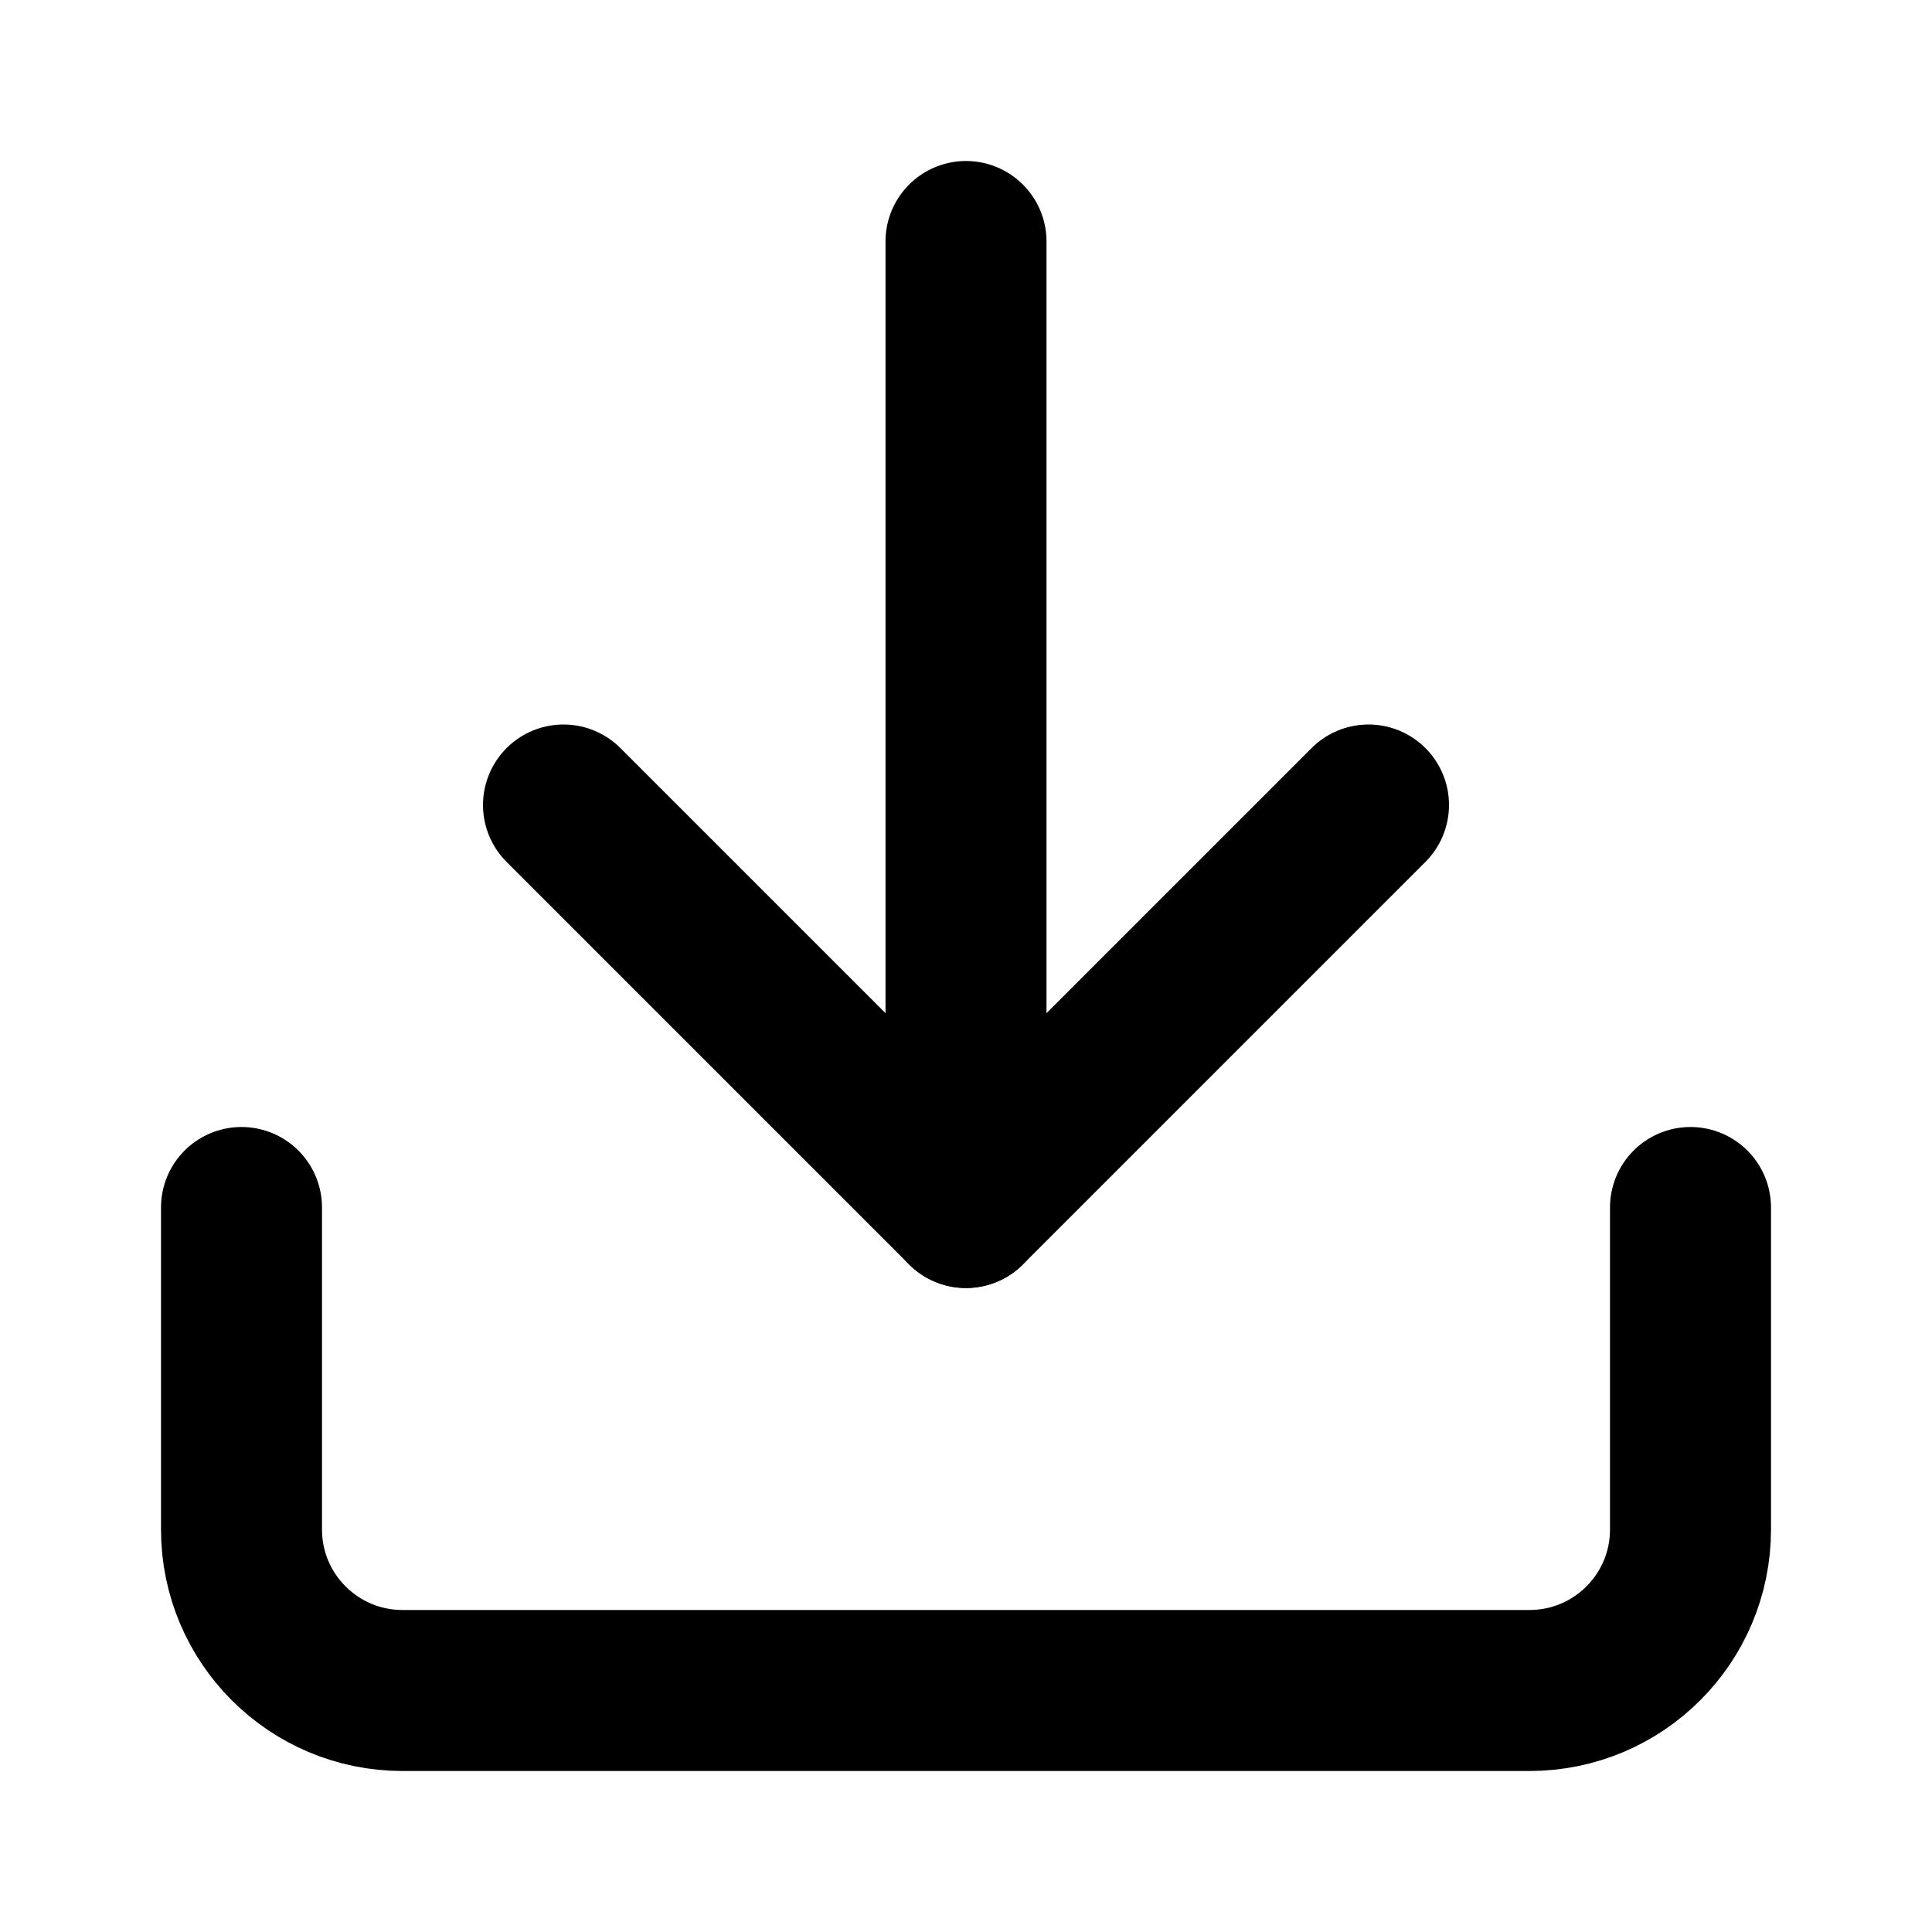
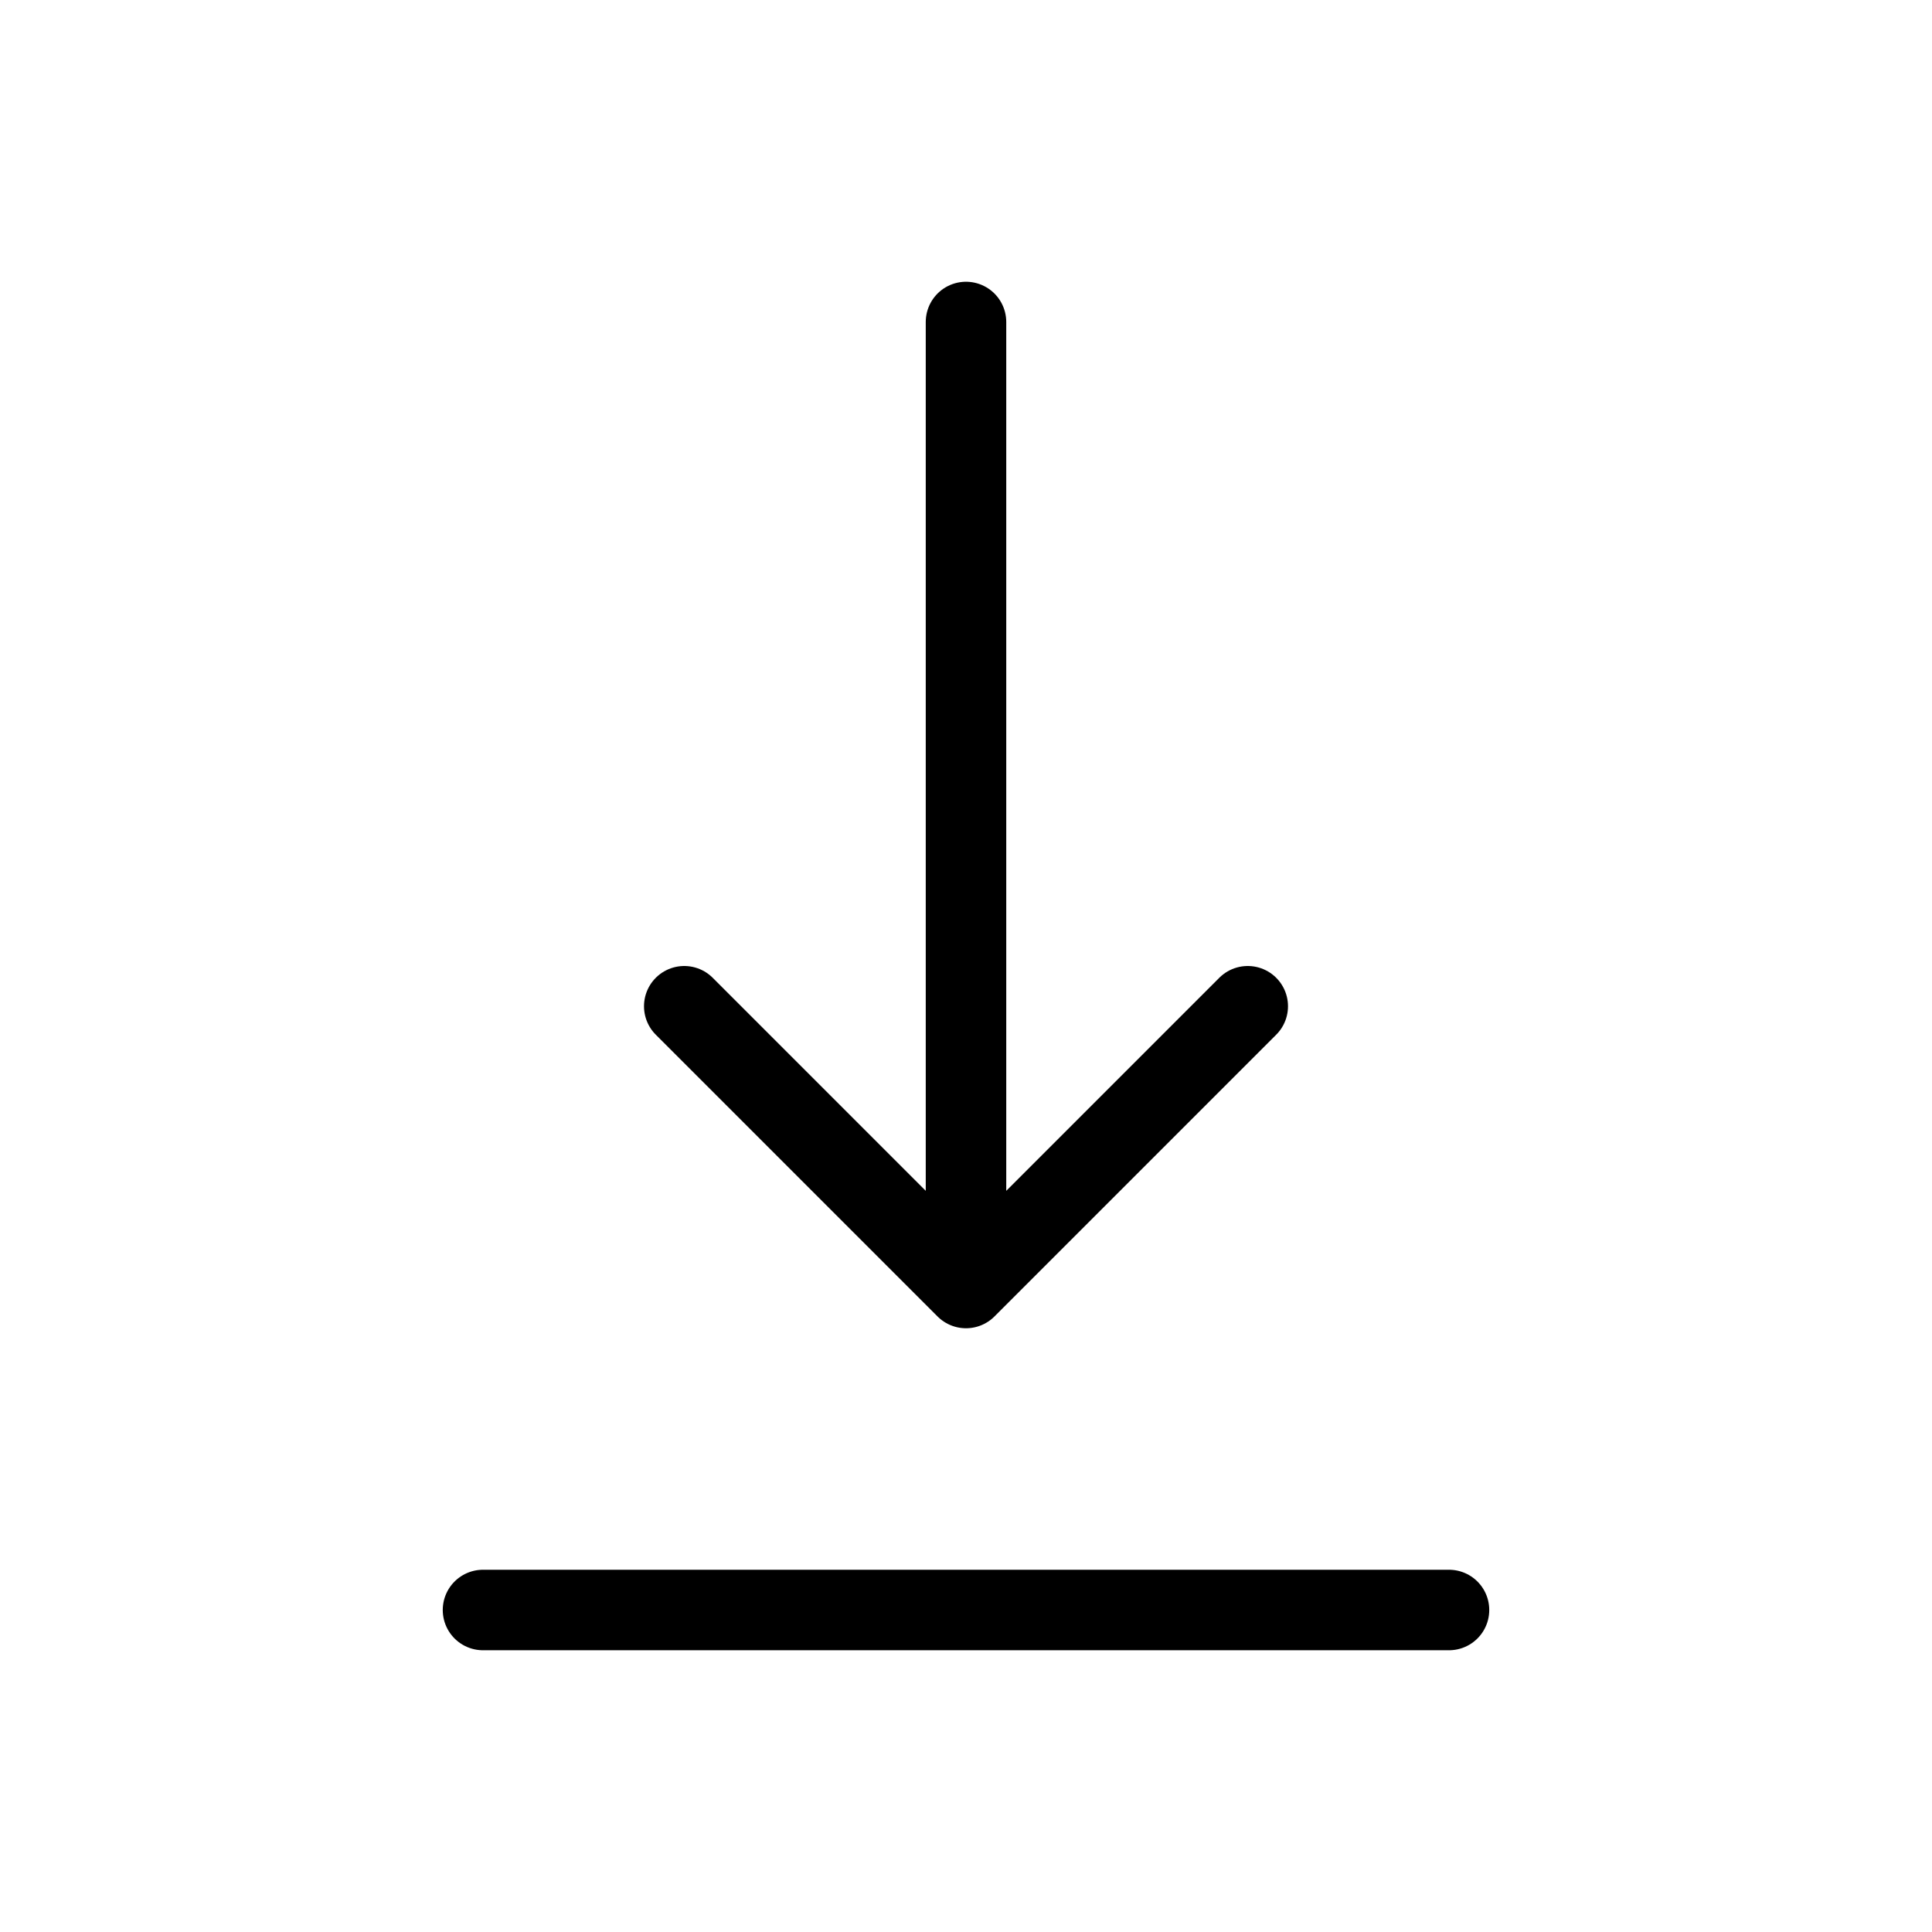
- <svg xmlns="http://www.w3.org/2000/svg" viewBox="0 0 24 24">
-   <g fill="none" stroke="currentColor" stroke-width="2" stroke-linecap="round" stroke-linejoin="round">
-     <path d="M12 15V3" />
-     <path d="M21 15v4a2 2 0 0 1-2 2H5a2 2 0 0 1-2-2v-4" />
-     <path d="m7 10 5 5 5-5" />
-   </g>
+ <svg xmlns="http://www.w3.org/2000/svg" viewBox="0 0 24 24" fill="none">
+   <path d="M6 20L18 20" stroke="currentColor" stroke-linecap="round" stroke-linejoin="round" />
+   <path d="M12 4V16M12 16L15.5 12.5M12 16L8.5 12.5" stroke="currentColor" stroke-linecap="round" stroke-linejoin="round" />
</svg>
